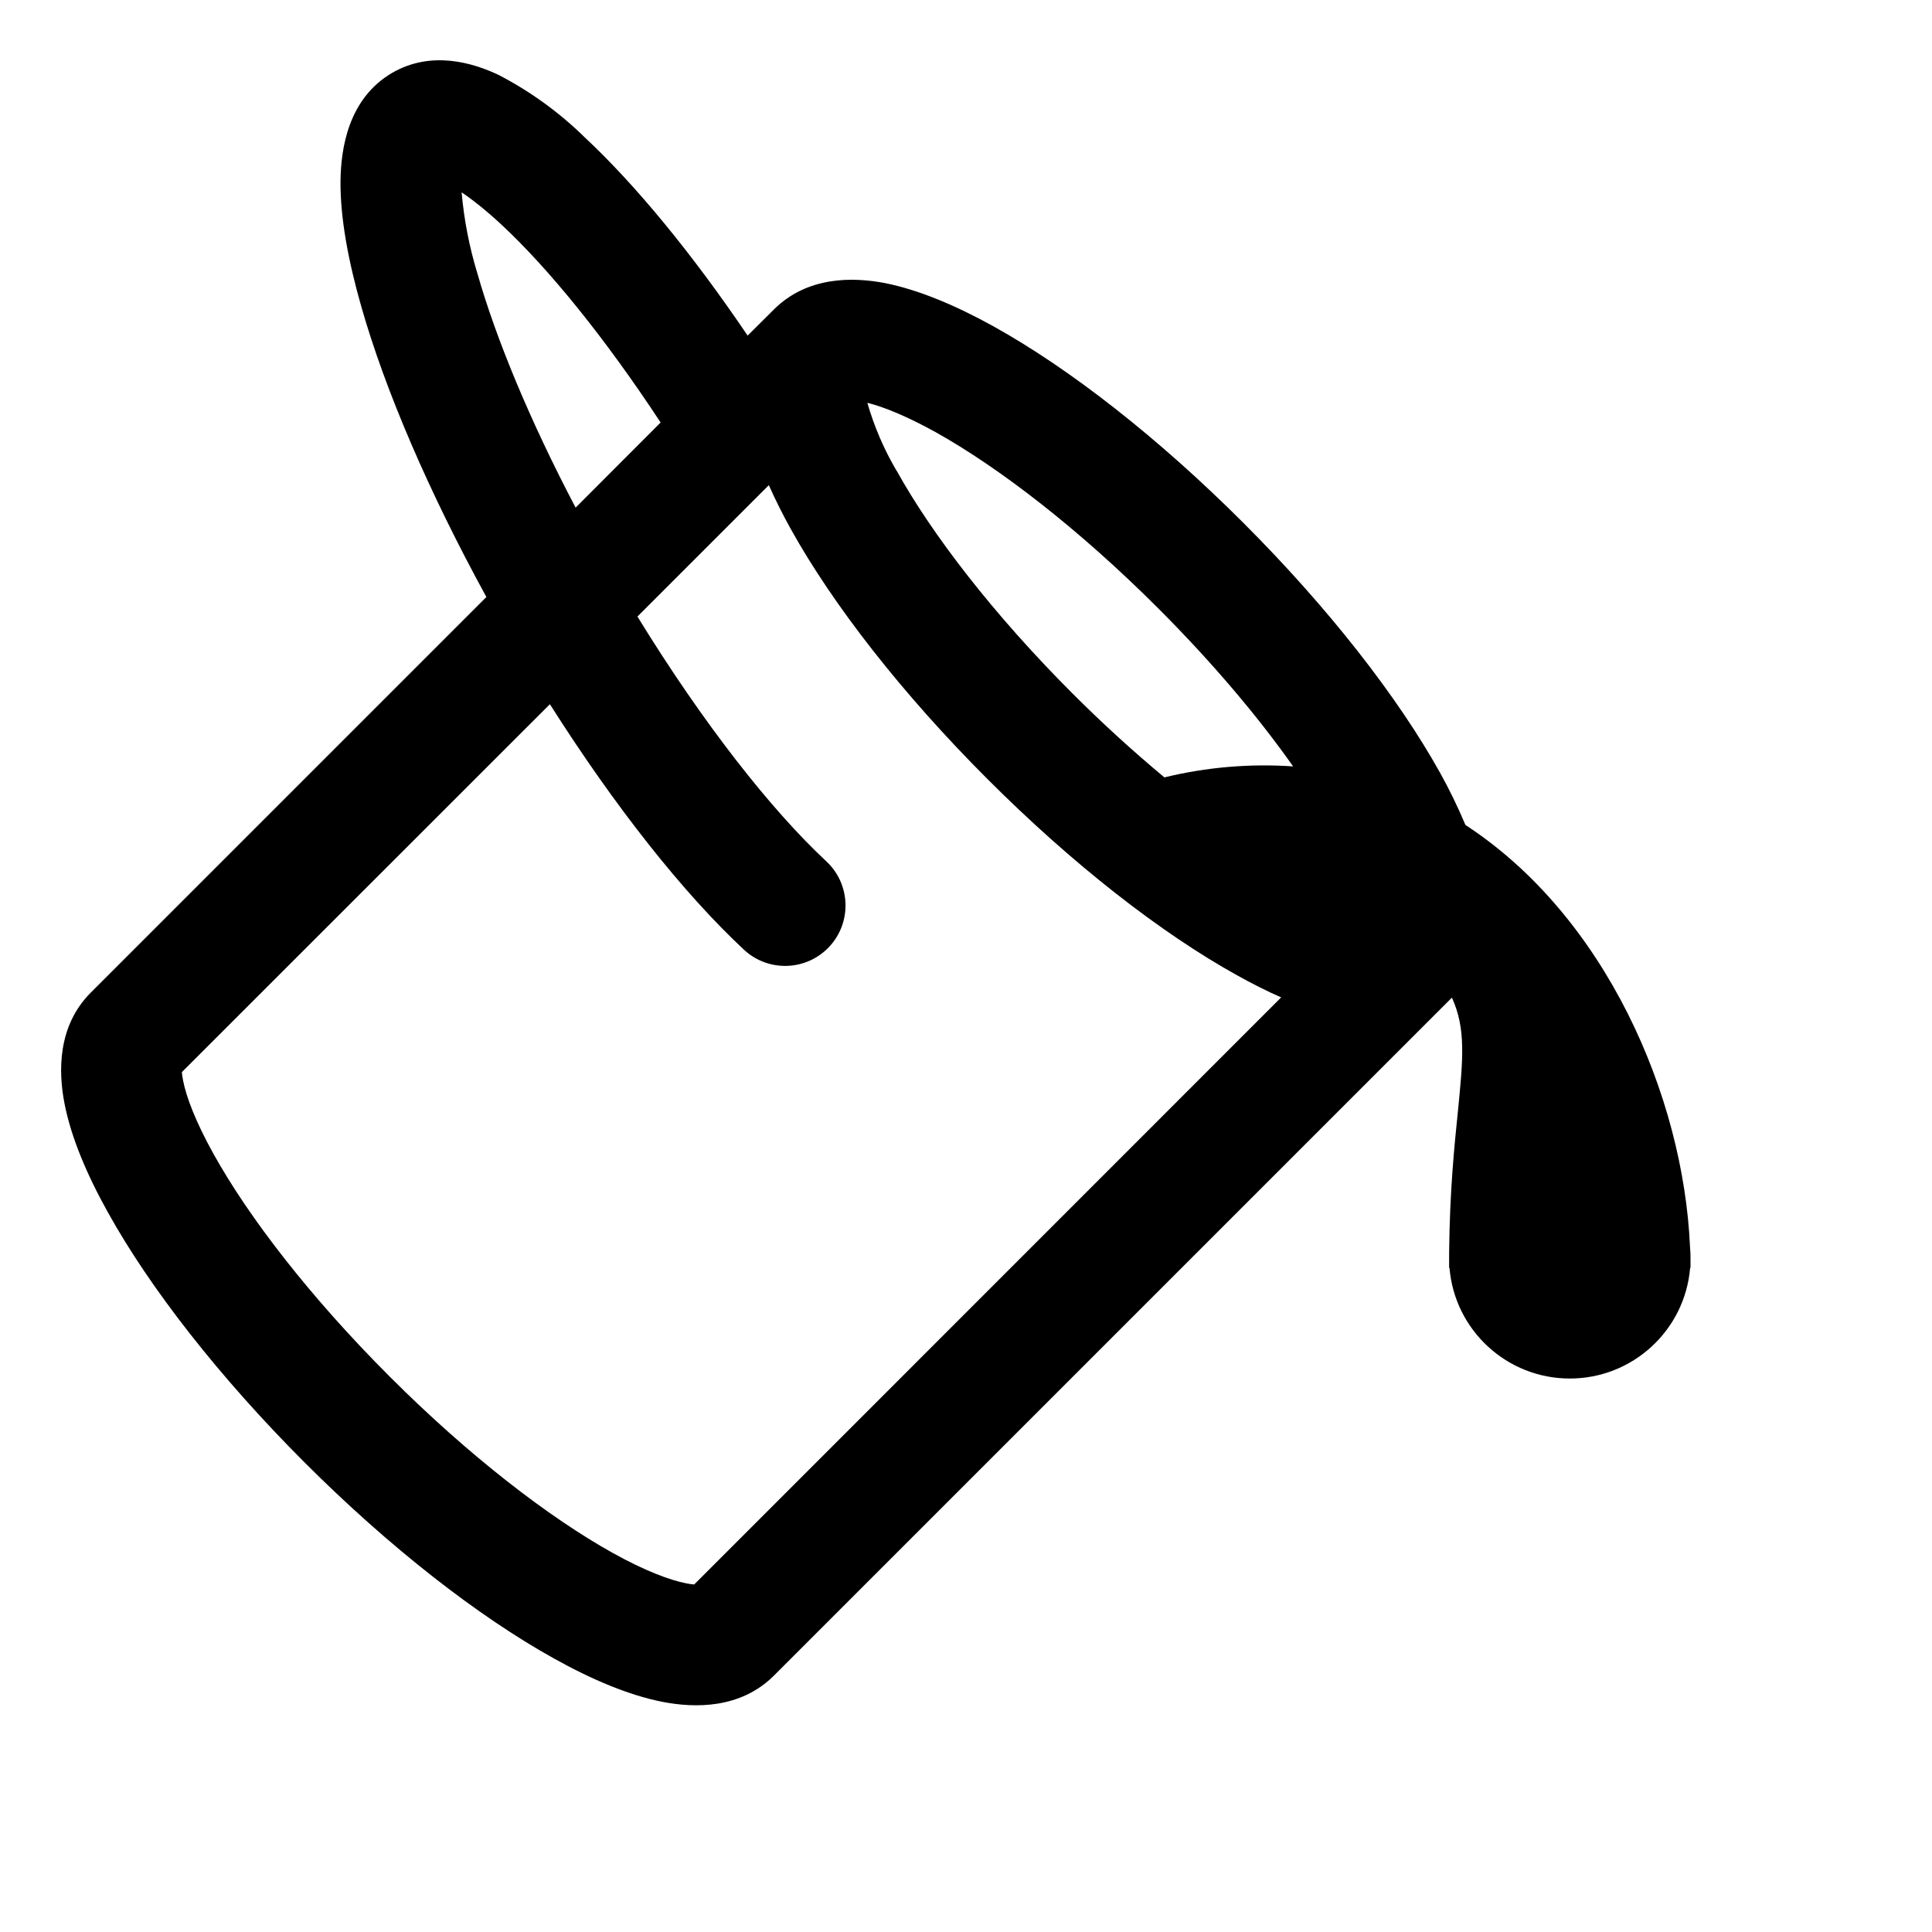
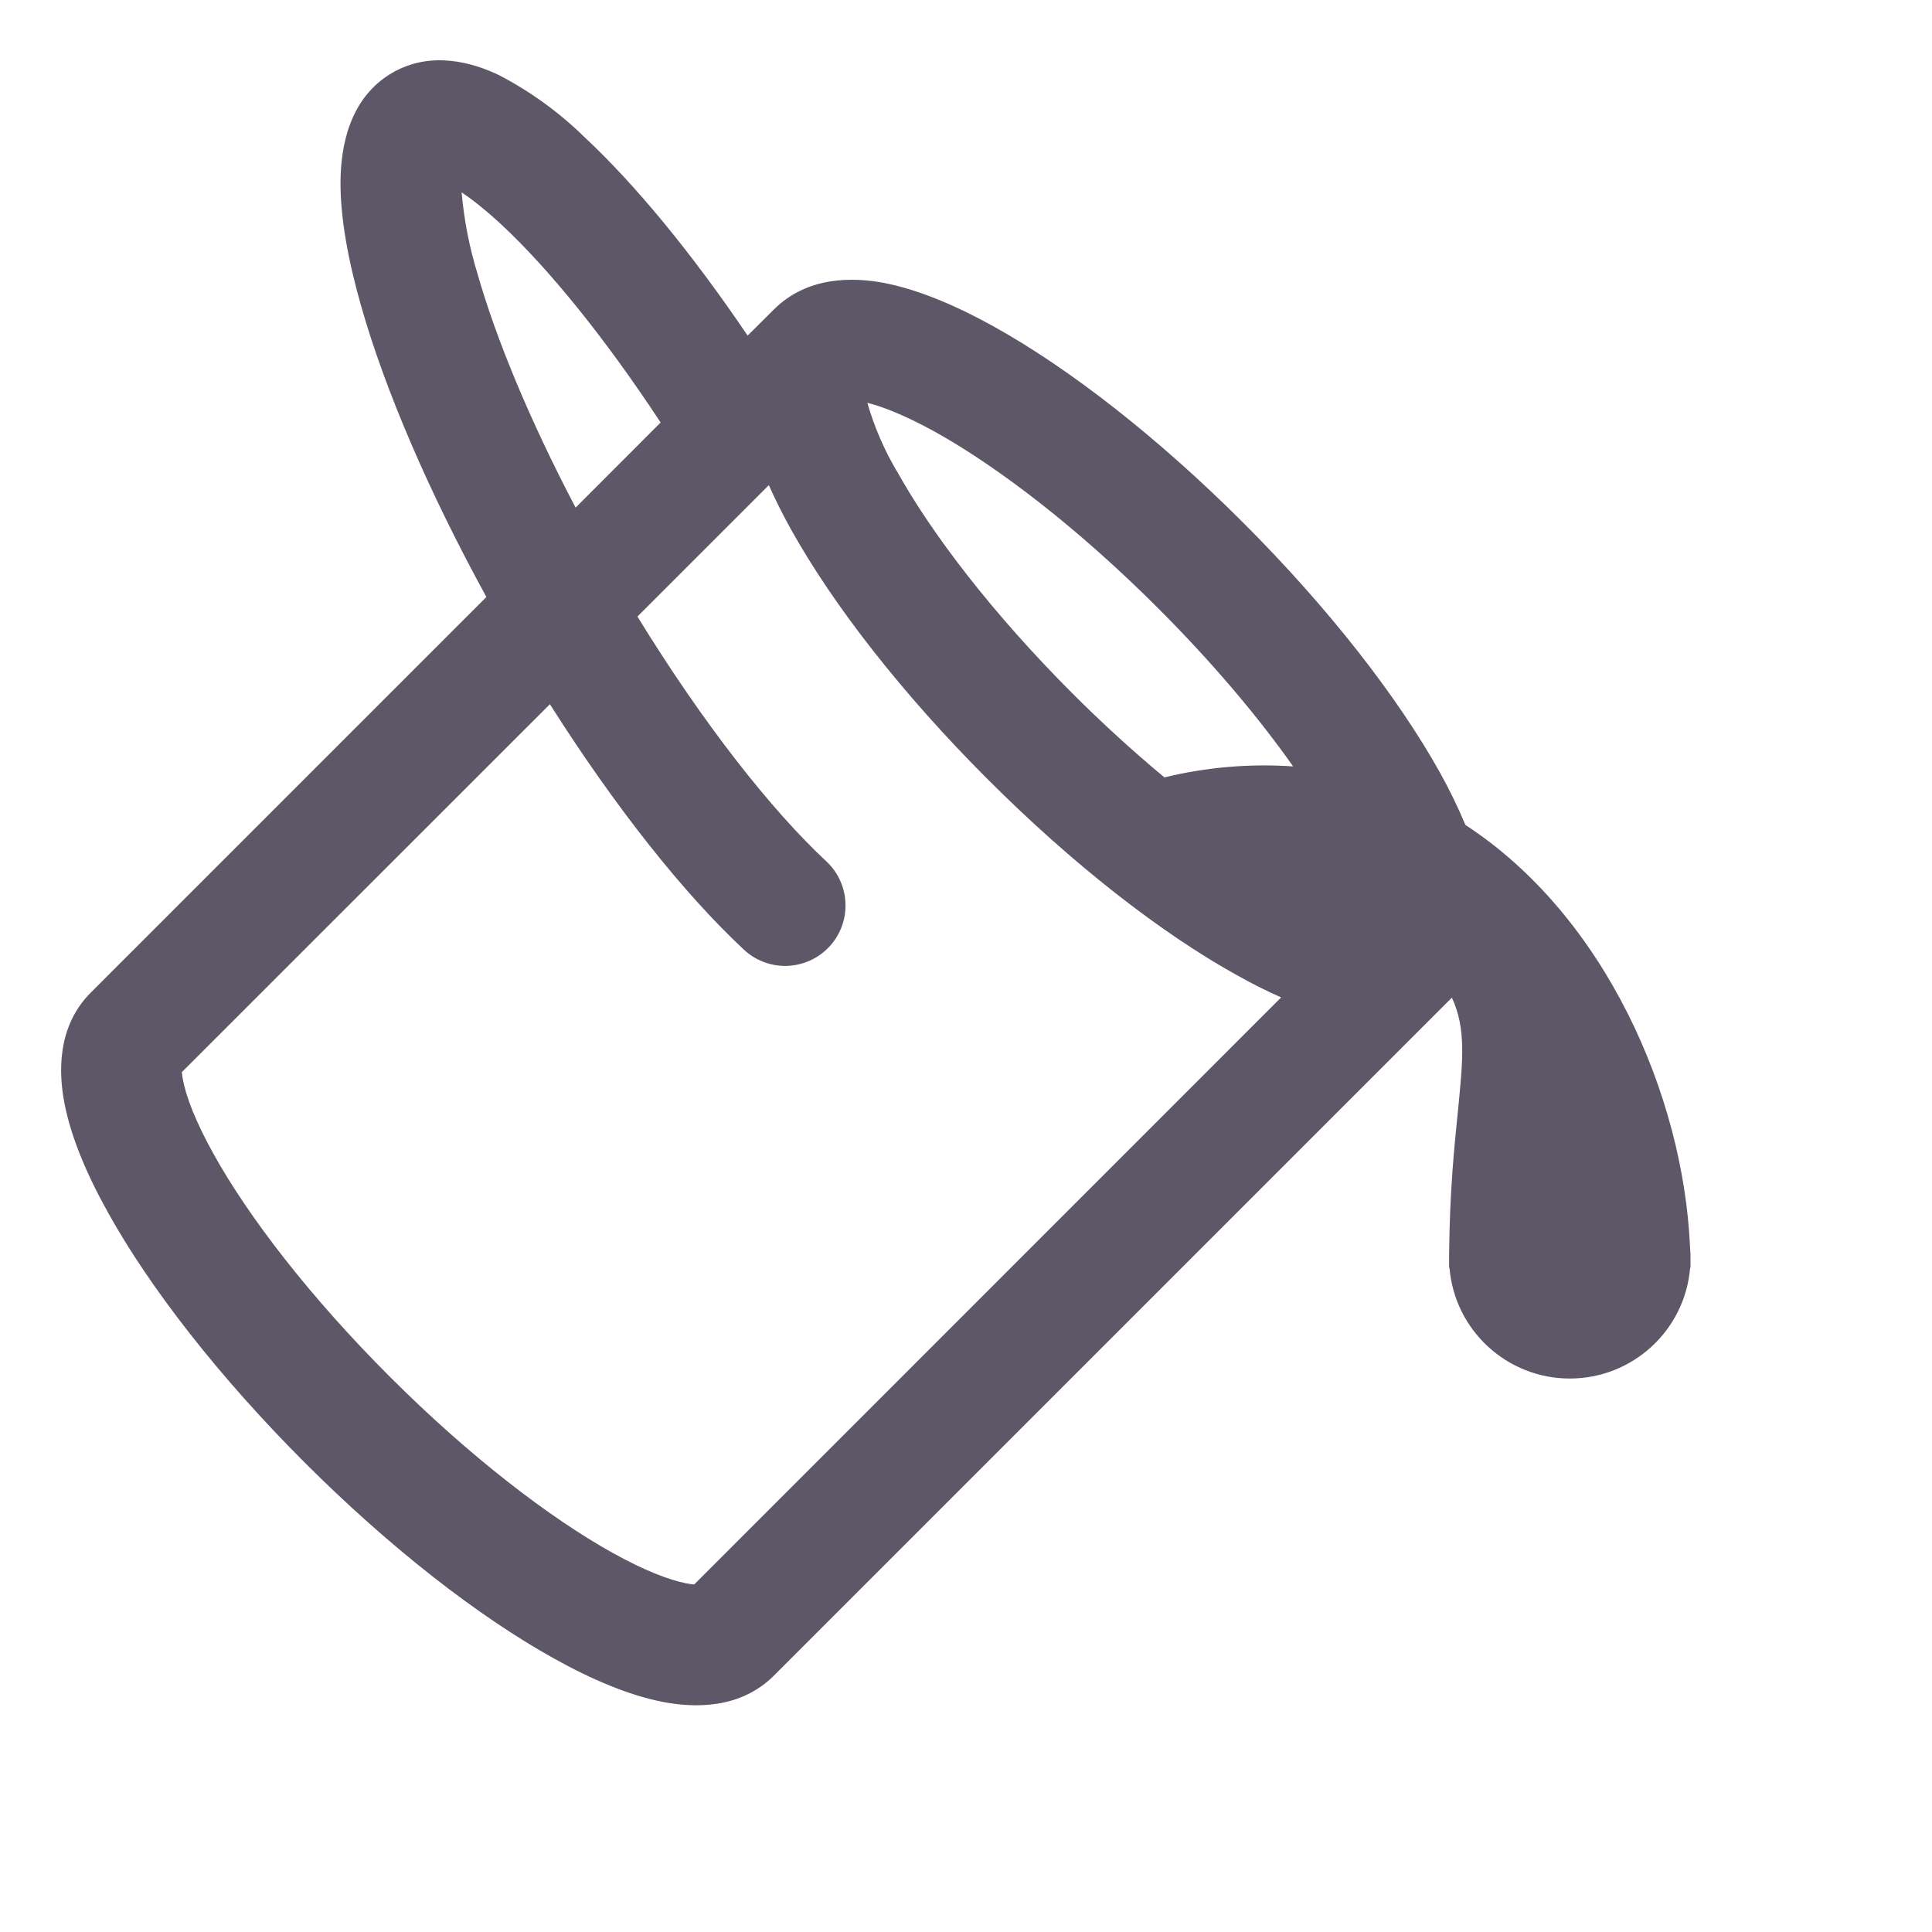
- <svg xmlns="http://www.w3.org/2000/svg" width="16" height="16" fill="currentColor" class="bi bi-paint-bucket" viewBox="0 0 16 16">
+ <svg xmlns="http://www.w3.org/2000/svg" width="16" height="16" fill="#5E5768" class="bi bi-paint-bucket" viewBox="0 0 16 16">
  <path d="M6.192 2.78c-.458-.677-.927-1.248-1.35-1.643a2.972 2.972 0 0 0-.71-.515c-.217-.104-.56-.205-.882-.02-.367.213-.427.63-.43.896-.003.304.064.664.173 1.044.196.687.556 1.528 1.035 2.402L.752 8.22c-.277.277-.269.656-.218.918.055.283.187.593.36.903.348.627.92 1.361 1.626 2.068.707.707 1.441 1.278 2.068 1.626.31.173.62.305.903.36.262.05.64.059.918-.218l5.615-5.615c.118.257.092.512.05.939-.03.292-.068.665-.073 1.176v.123h.003a1 1 0 0 0 1.993 0H14v-.057a1.01 1.01 0 0 0-.004-.117c-.055-1.25-.7-2.738-1.86-3.494a4.322 4.322 0 0 0-.211-.434c-.349-.626-.92-1.36-1.627-2.067-.707-.707-1.441-1.279-2.068-1.627-.31-.172-.62-.304-.903-.36-.262-.05-.64-.058-.918.219l-.217.216zM4.16 1.867c.381.356.844.922 1.311 1.632l-.704.705c-.382-.727-.66-1.402-.813-1.938a3.283 3.283 0 0 1-.131-.673c.091.061.204.15.337.274zm.394 3.965c.54.852 1.107 1.567 1.607 2.033a.5.5 0 1 0 .682-.732c-.453-.422-1.017-1.136-1.564-2.027l1.088-1.088c.054.12.115.243.183.365.349.627.92 1.361 1.627 2.068.706.707 1.44 1.278 2.068 1.626.122.068.244.13.365.183l-4.861 4.862a.571.571 0 0 1-.068-.01c-.137-.027-.342-.104-.608-.252-.524-.292-1.186-.8-1.846-1.46-.66-.66-1.168-1.32-1.46-1.846-.147-.265-.225-.47-.251-.607a.573.573 0 0 1-.01-.068l3.048-3.047zm2.87-1.935a2.44 2.44 0 0 1-.241-.561c.135.033.324.11.562.241.524.292 1.186.8 1.846 1.46.45.45.83.901 1.118 1.31a3.497 3.497 0 0 0-1.066.091 11.27 11.27 0 0 1-.76-.694c-.66-.66-1.167-1.322-1.458-1.847z" />
</svg>
